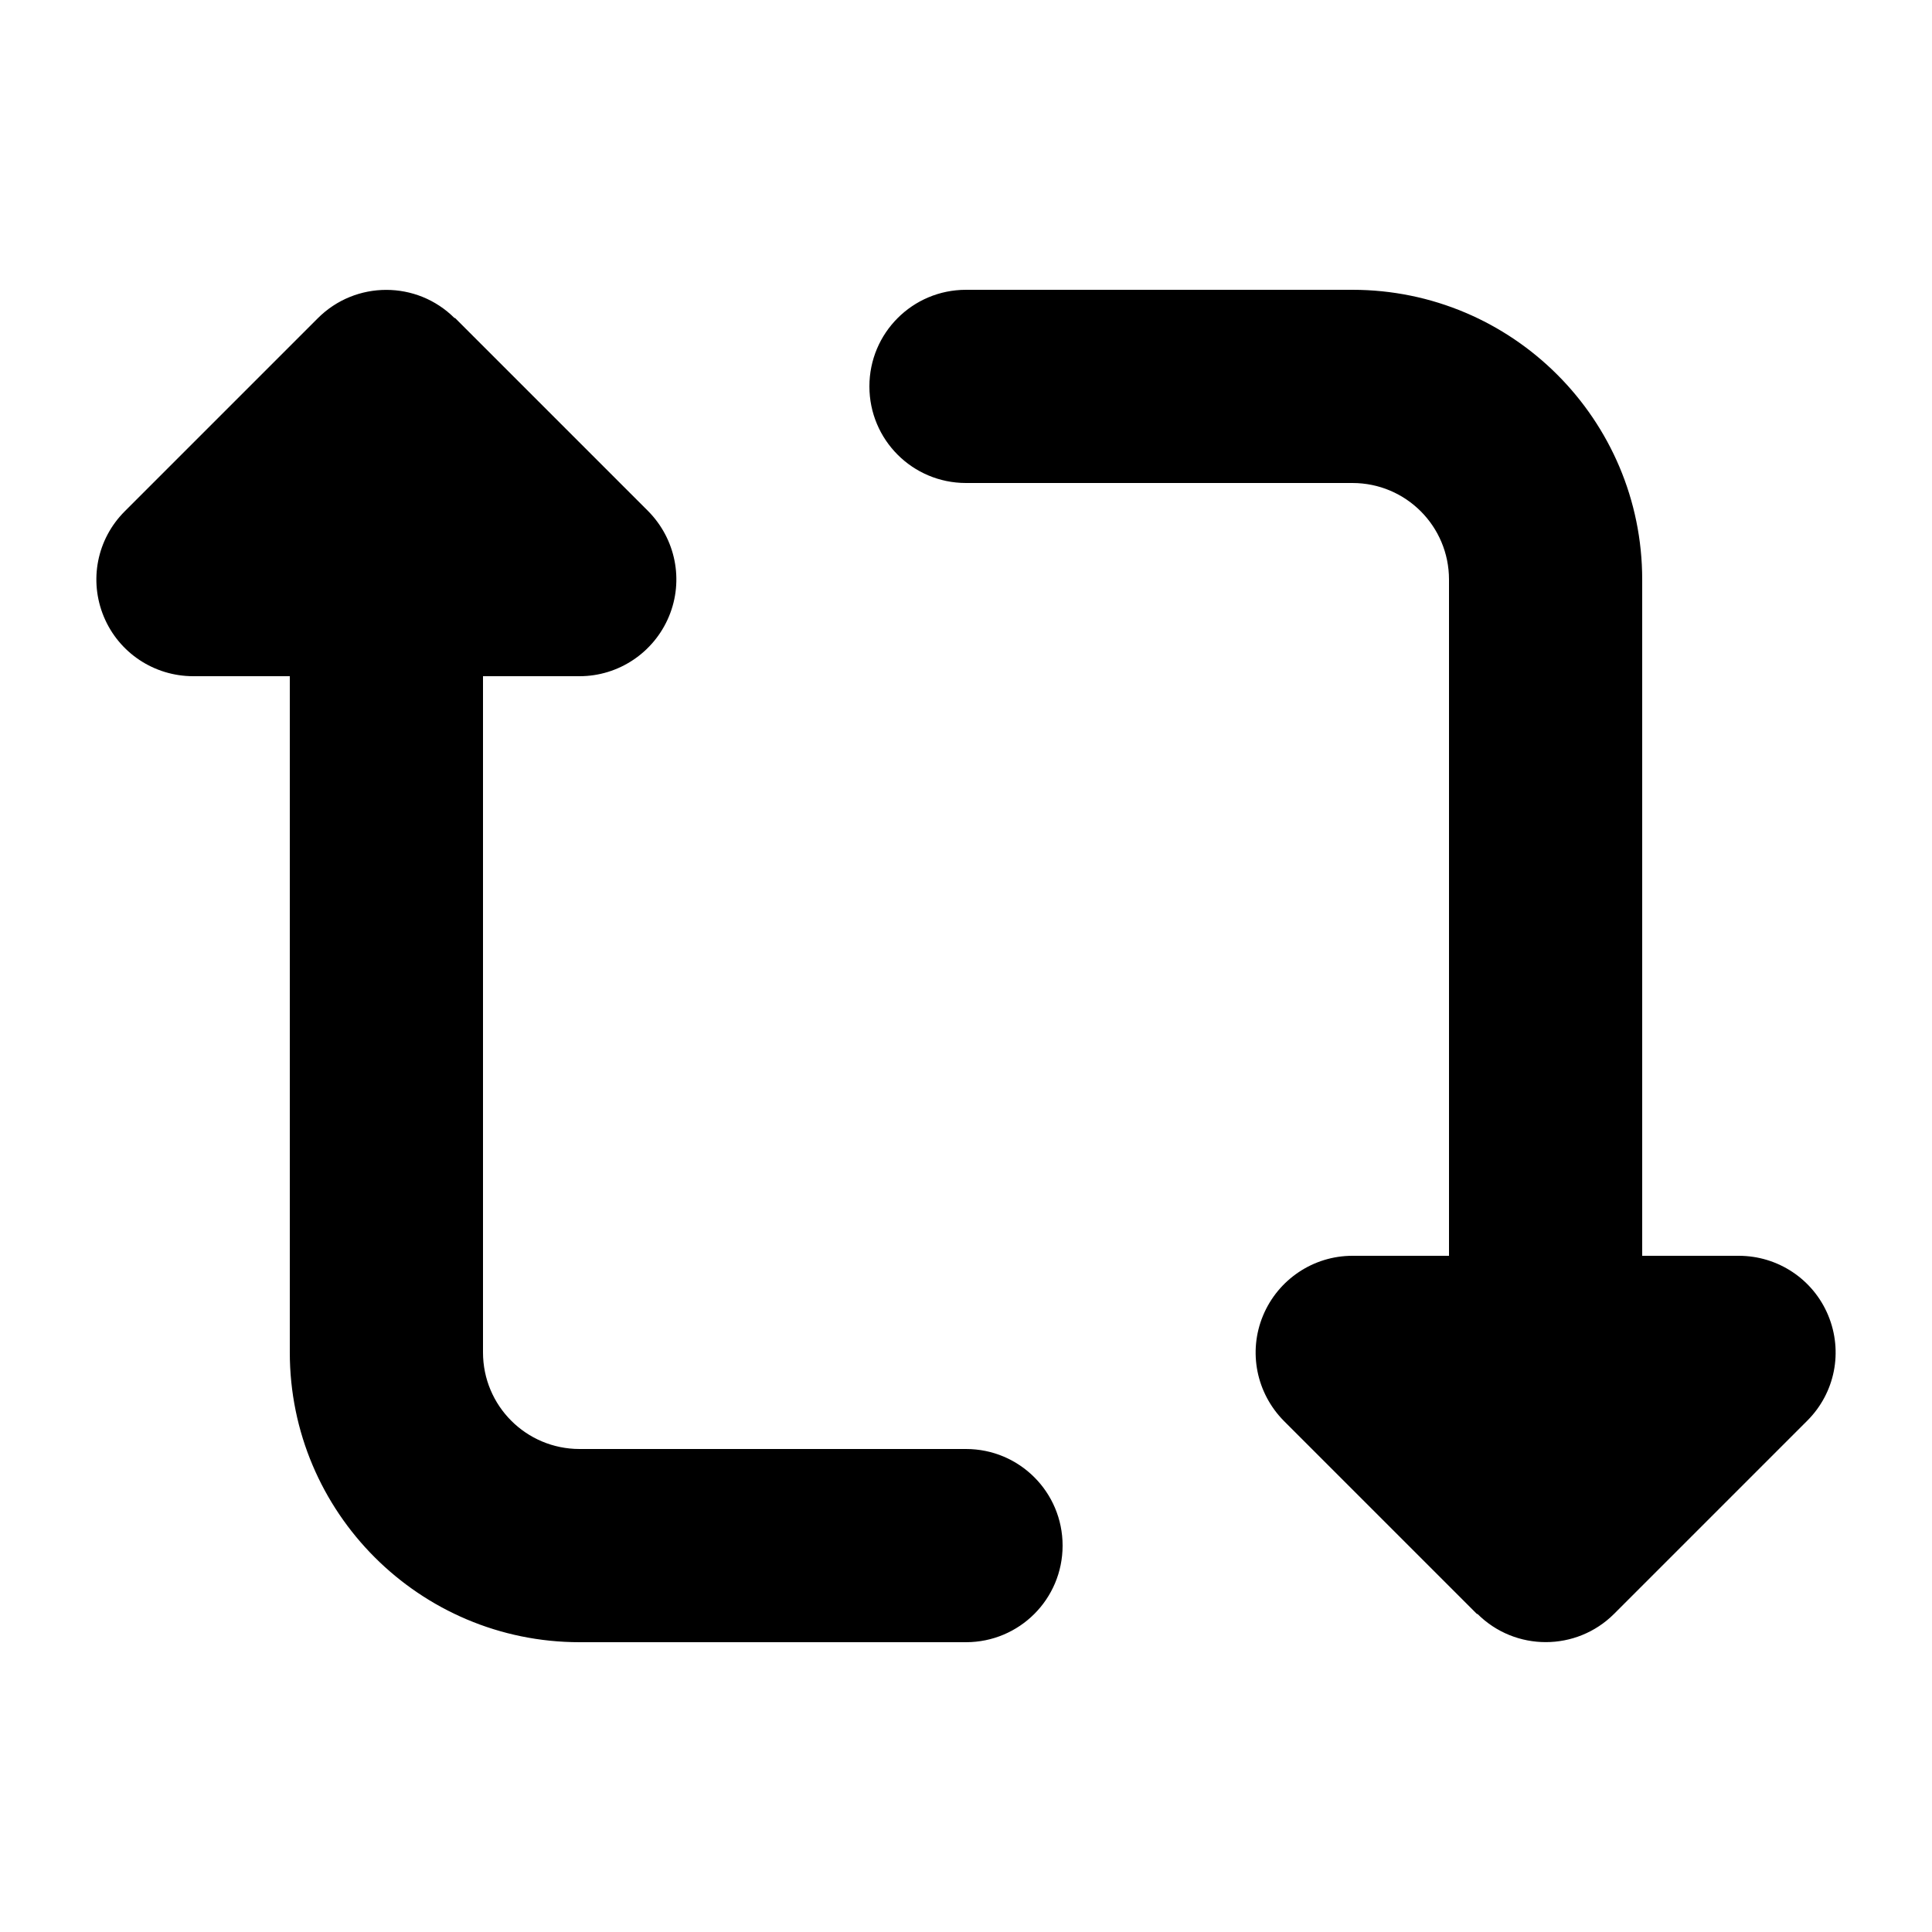
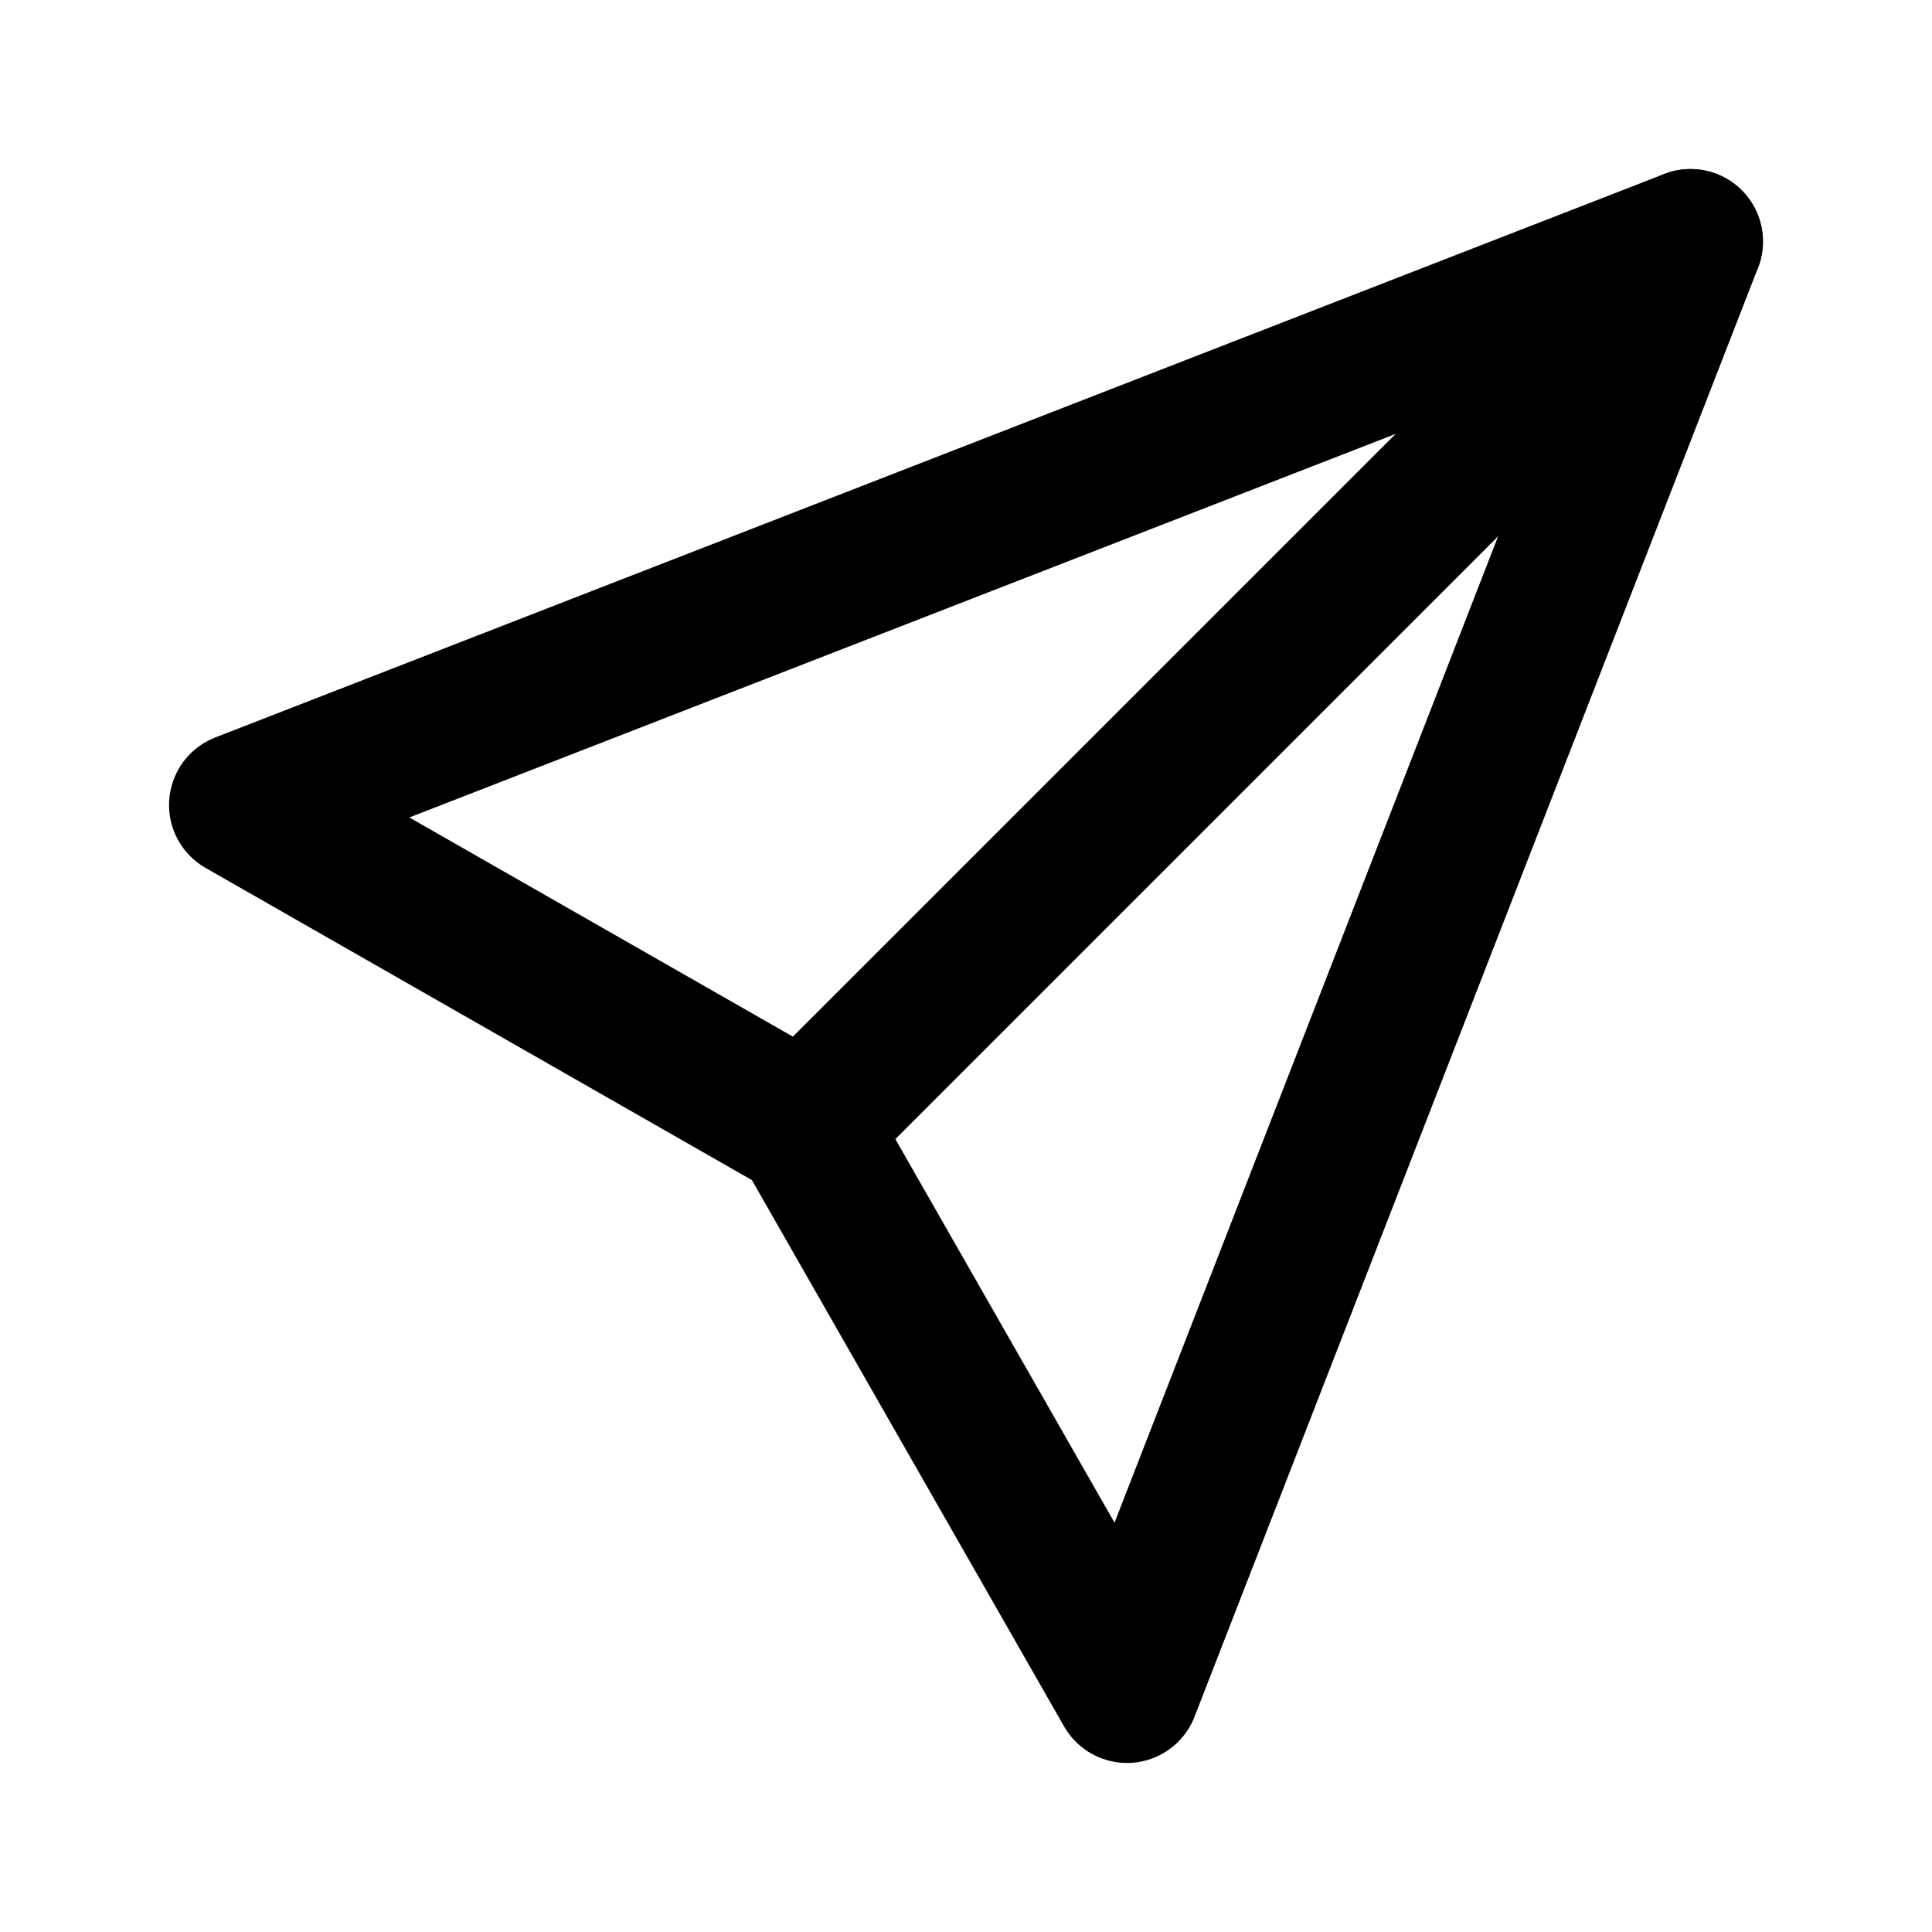
- <svg xmlns="http://www.w3.org/2000/svg" viewBox="0 0 640 640">
-   <path d="M150.6 105.4C138.1 92.9 117.8 92.9 105.3 105.4L41.3 169.4C32.1 178.6 29.4 192.3 34.4 204.3C39.4 216.3 51.1 224 64 224L96 224L96 448C96 501 139 544 192 544L320 544C337.7 544 352 529.7 352 512C352 494.3 337.7 480 320 480L192 480C174.3 480 160 465.7 160 448L160 224L192 224C204.9 224 216.6 216.2 221.6 204.2C226.6 192.2 223.8 178.5 214.7 169.3L150.7 105.3zM489.4 534.6C501.9 547.1 522.2 547.1 534.7 534.6L598.7 470.6C607.9 461.4 610.6 447.7 605.6 435.7C600.6 423.7 588.9 416 576 416L544 416L544 192C544 139 501 96 448 96L320 96C302.3 96 288 110.3 288 128C288 145.7 302.3 160 320 160L448 160C465.7 160 480 174.3 480 192L480 416L448 416C435.1 416 423.4 423.8 418.4 435.8C413.4 447.8 416.2 461.5 425.3 470.7L489.3 534.7z" />
+ <svg xmlns="http://www.w3.org/2000/svg" width="24" height="24" viewBox="0 0 24 24" fill="none">
+   <path d="M21 3L10 14" stroke="black" stroke-width="1.8" stroke-linecap="round" stroke-linejoin="round" />
+   <path d="M21 3L14 21L10 14L3 10L21 3Z" stroke="black" stroke-width="1.8" stroke-linejoin="round" fill="none" />
</svg>
